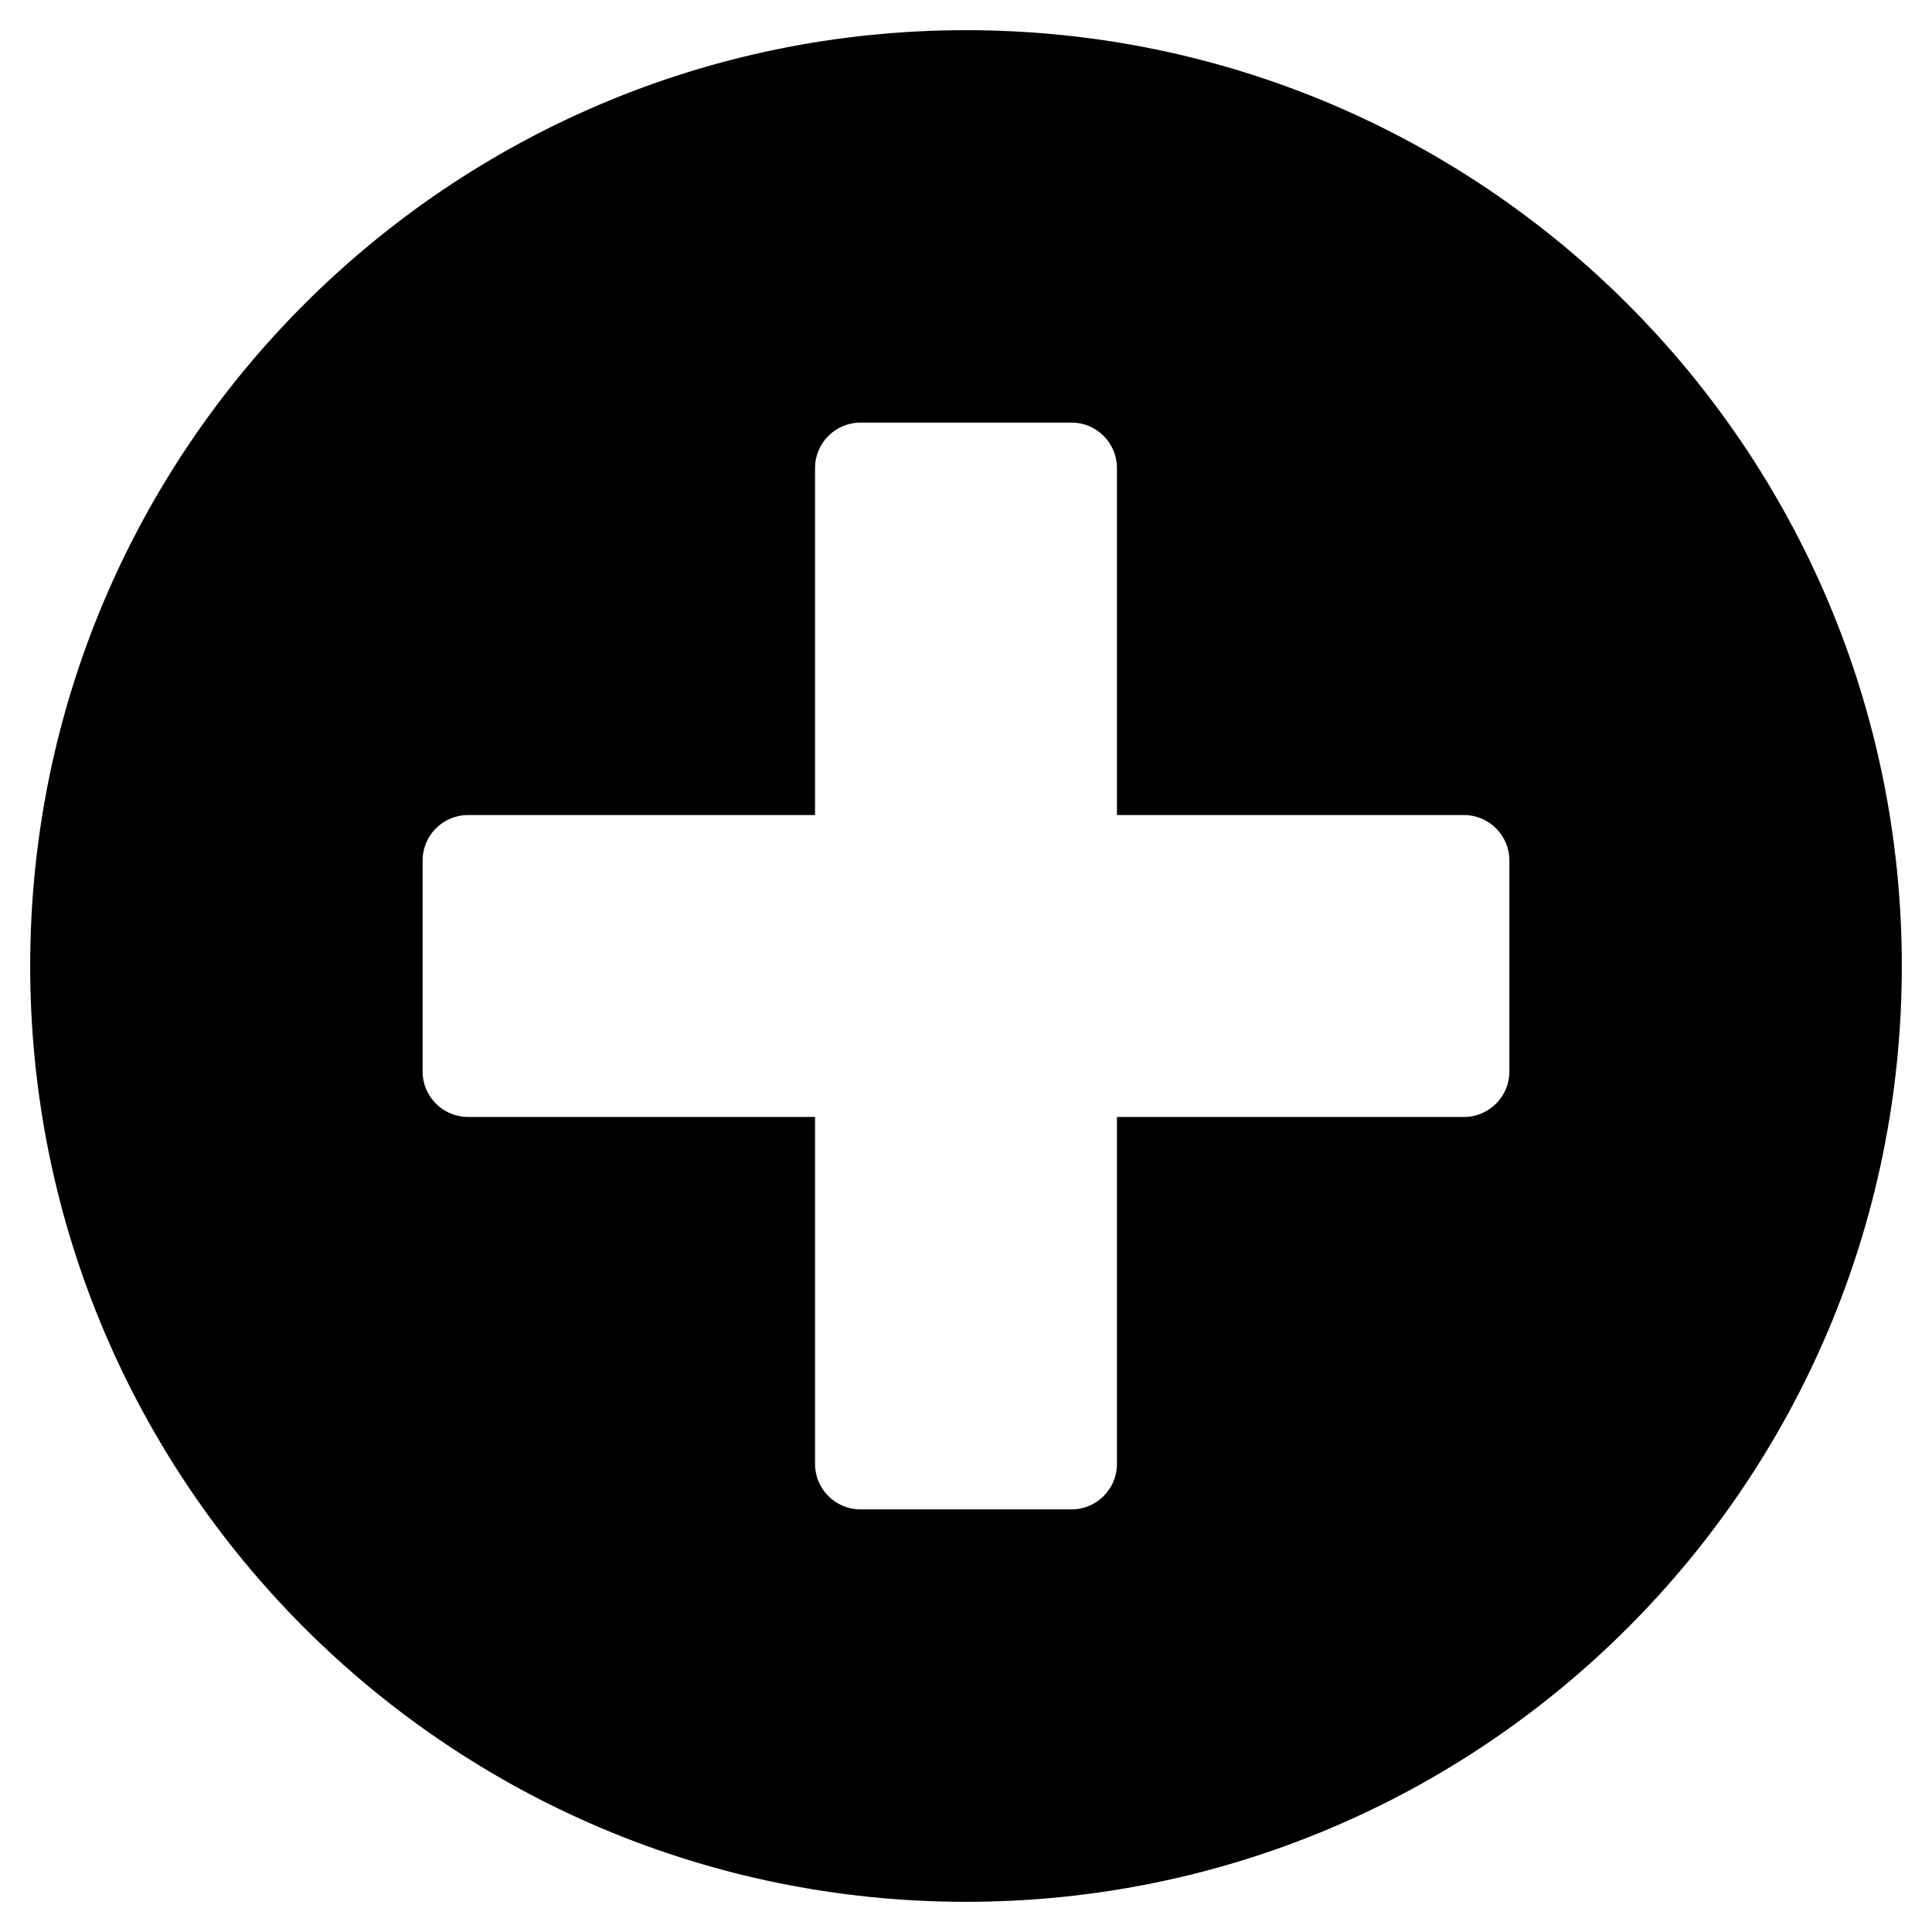
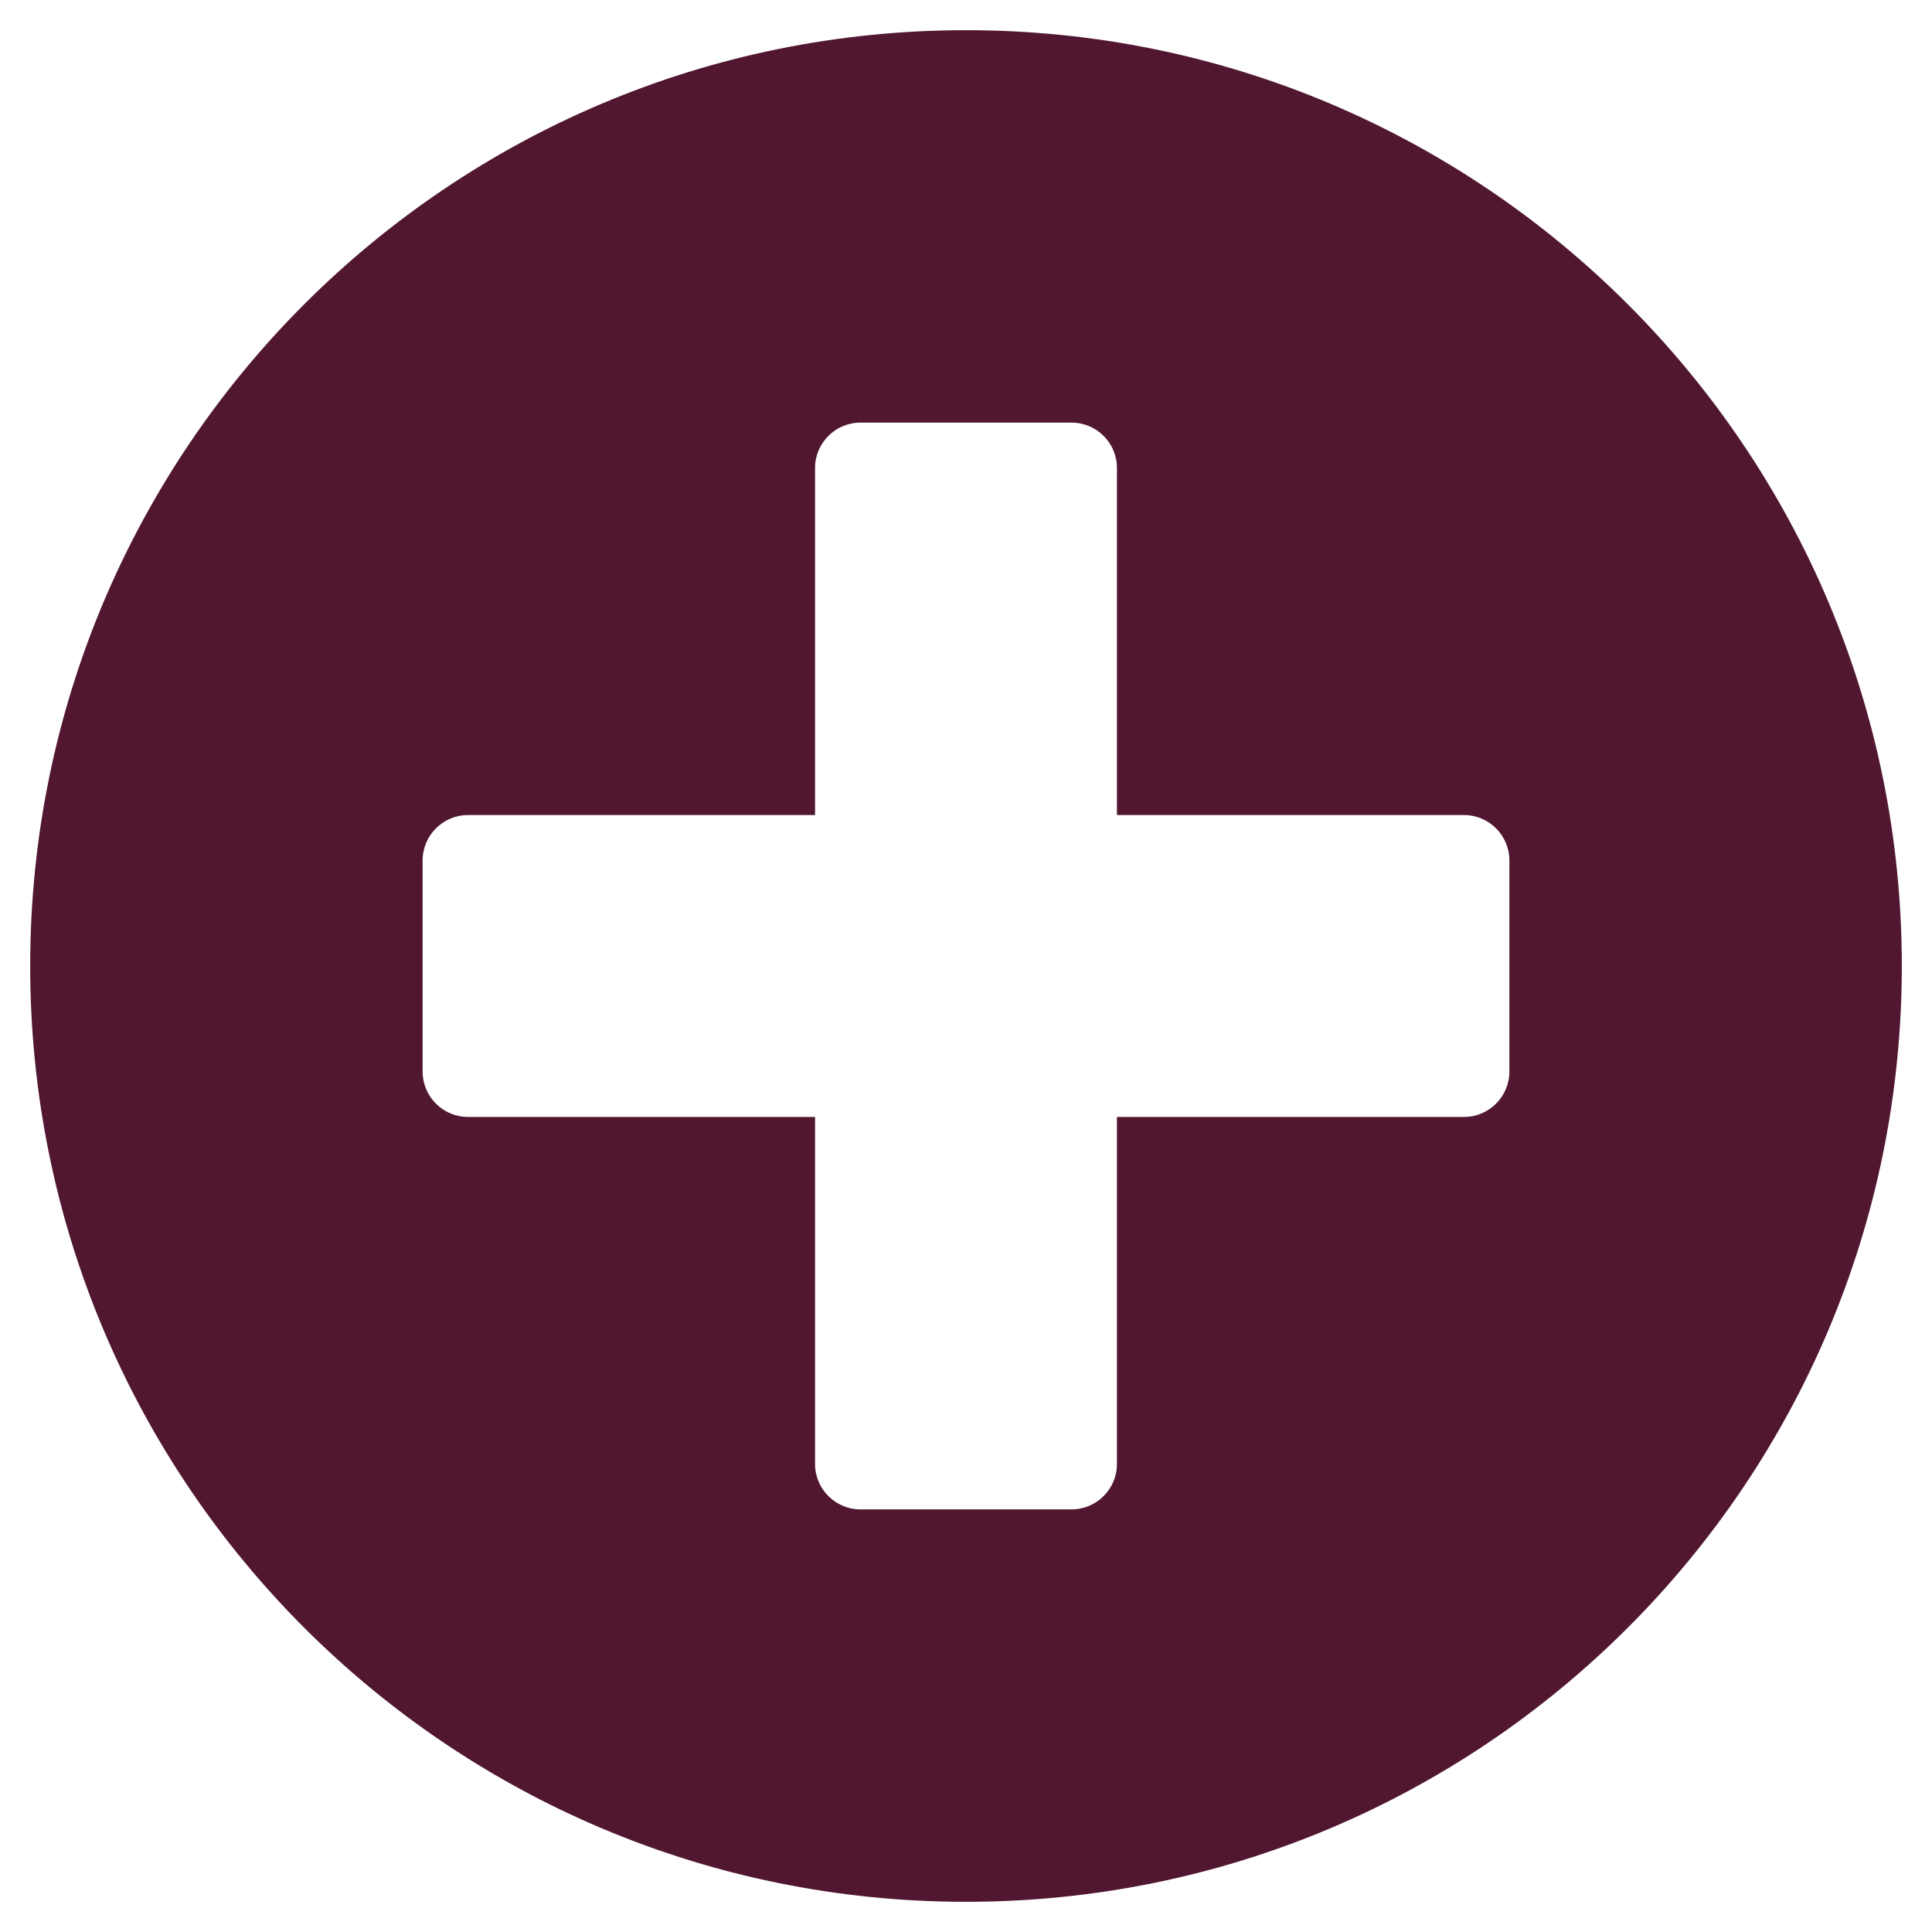
<svg xmlns="http://www.w3.org/2000/svg" aria-hidden="true" focusable="false" data-prefix="fas" data-icon="plus-circle" class="svg-inline--fa fa-plus-circle fa-w-16" role="img" viewBox="0 0 512 512">
-   <path fill="currentColor" d="M256 8C119 8 8 119 8 256s111 248 248 248 248-111 248-248S393 8 256 8zm144 276c0 6.6-5.4 12-12 12h-92v92c0 6.6-5.4 12-12 12h-56c-6.6 0-12-5.4-12-12v-92h-92c-6.6 0-12-5.4-12-12v-56c0-6.6 5.4-12 12-12h92v-92c0-6.6 5.4-12 12-12h56c6.6 0 12 5.4 12 12v92h92c6.6 0 12 5.4 12 12v56z" />
+   <path fill="#511730" d="M256 8C119 8 8 119 8 256s111 248 248 248 248-111 248-248S393 8 256 8zm144 276c0 6.6-5.4 12-12 12h-92v92c0 6.6-5.4 12-12 12h-56c-6.6 0-12-5.4-12-12v-92h-92c-6.6 0-12-5.4-12-12v-56c0-6.6 5.4-12 12-12h92v-92c0-6.6 5.4-12 12-12h56c6.6 0 12 5.4 12 12v92h92c6.6 0 12 5.4 12 12v56z" />
</svg>
